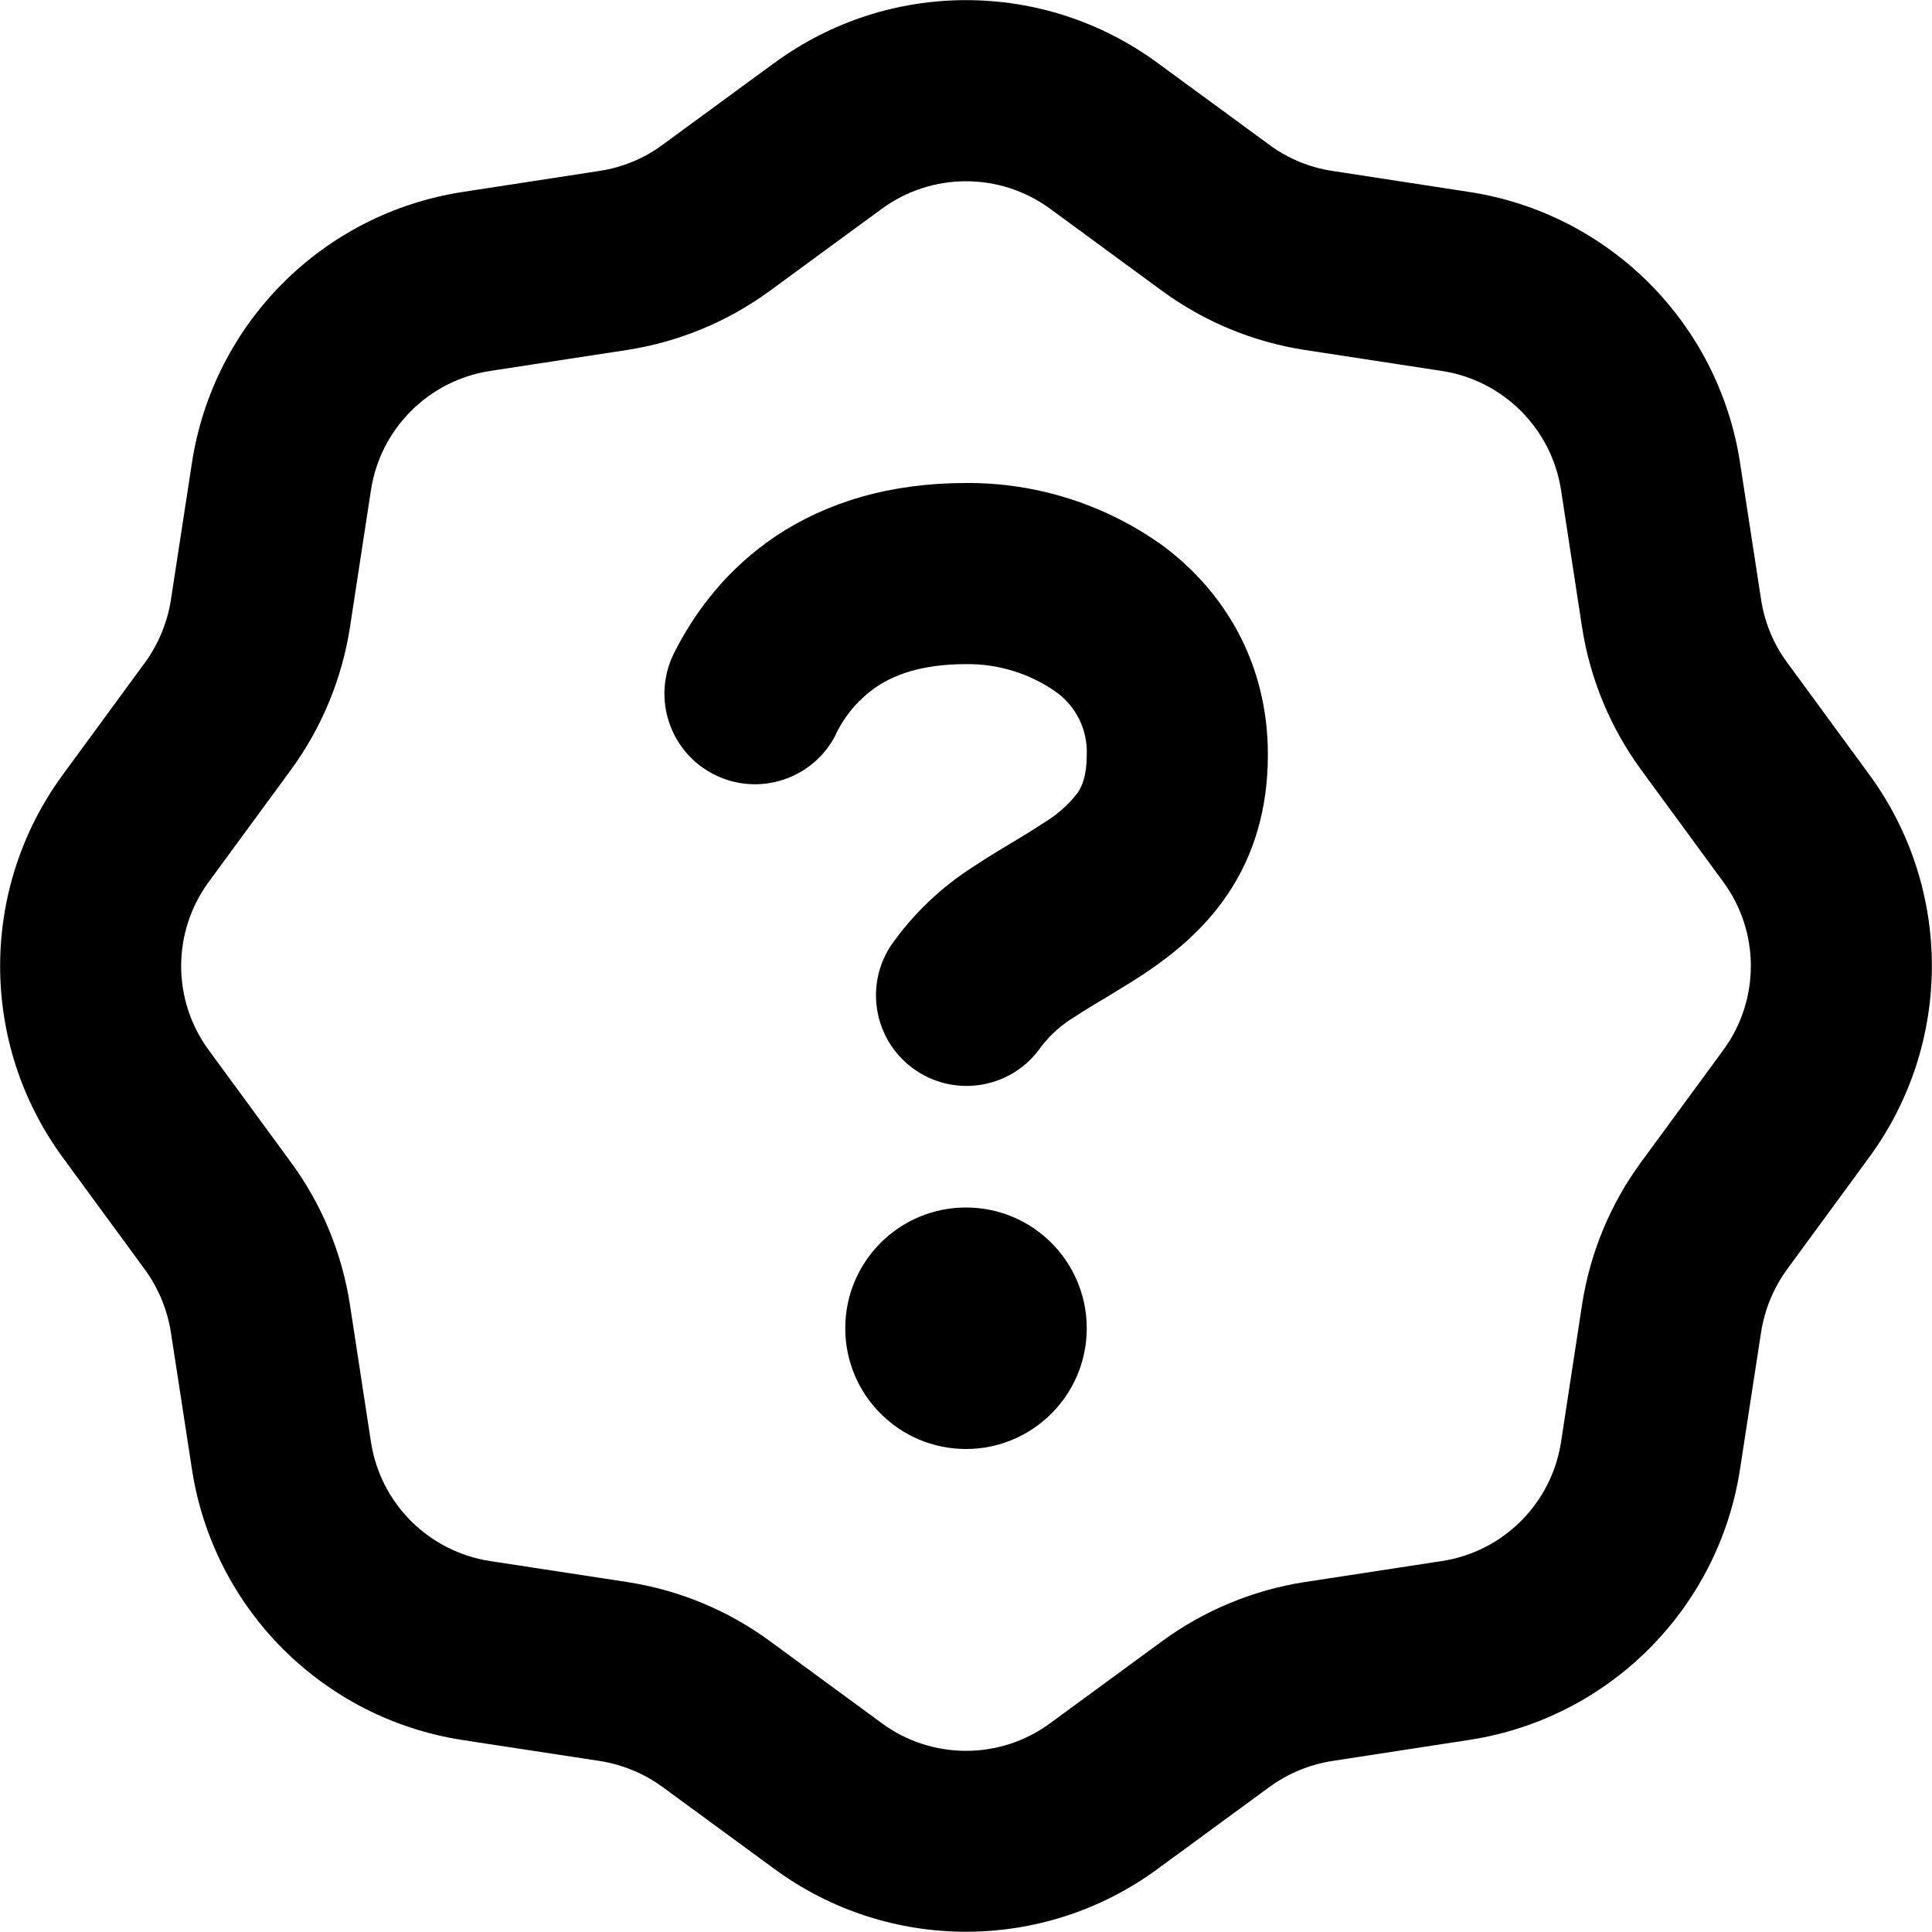
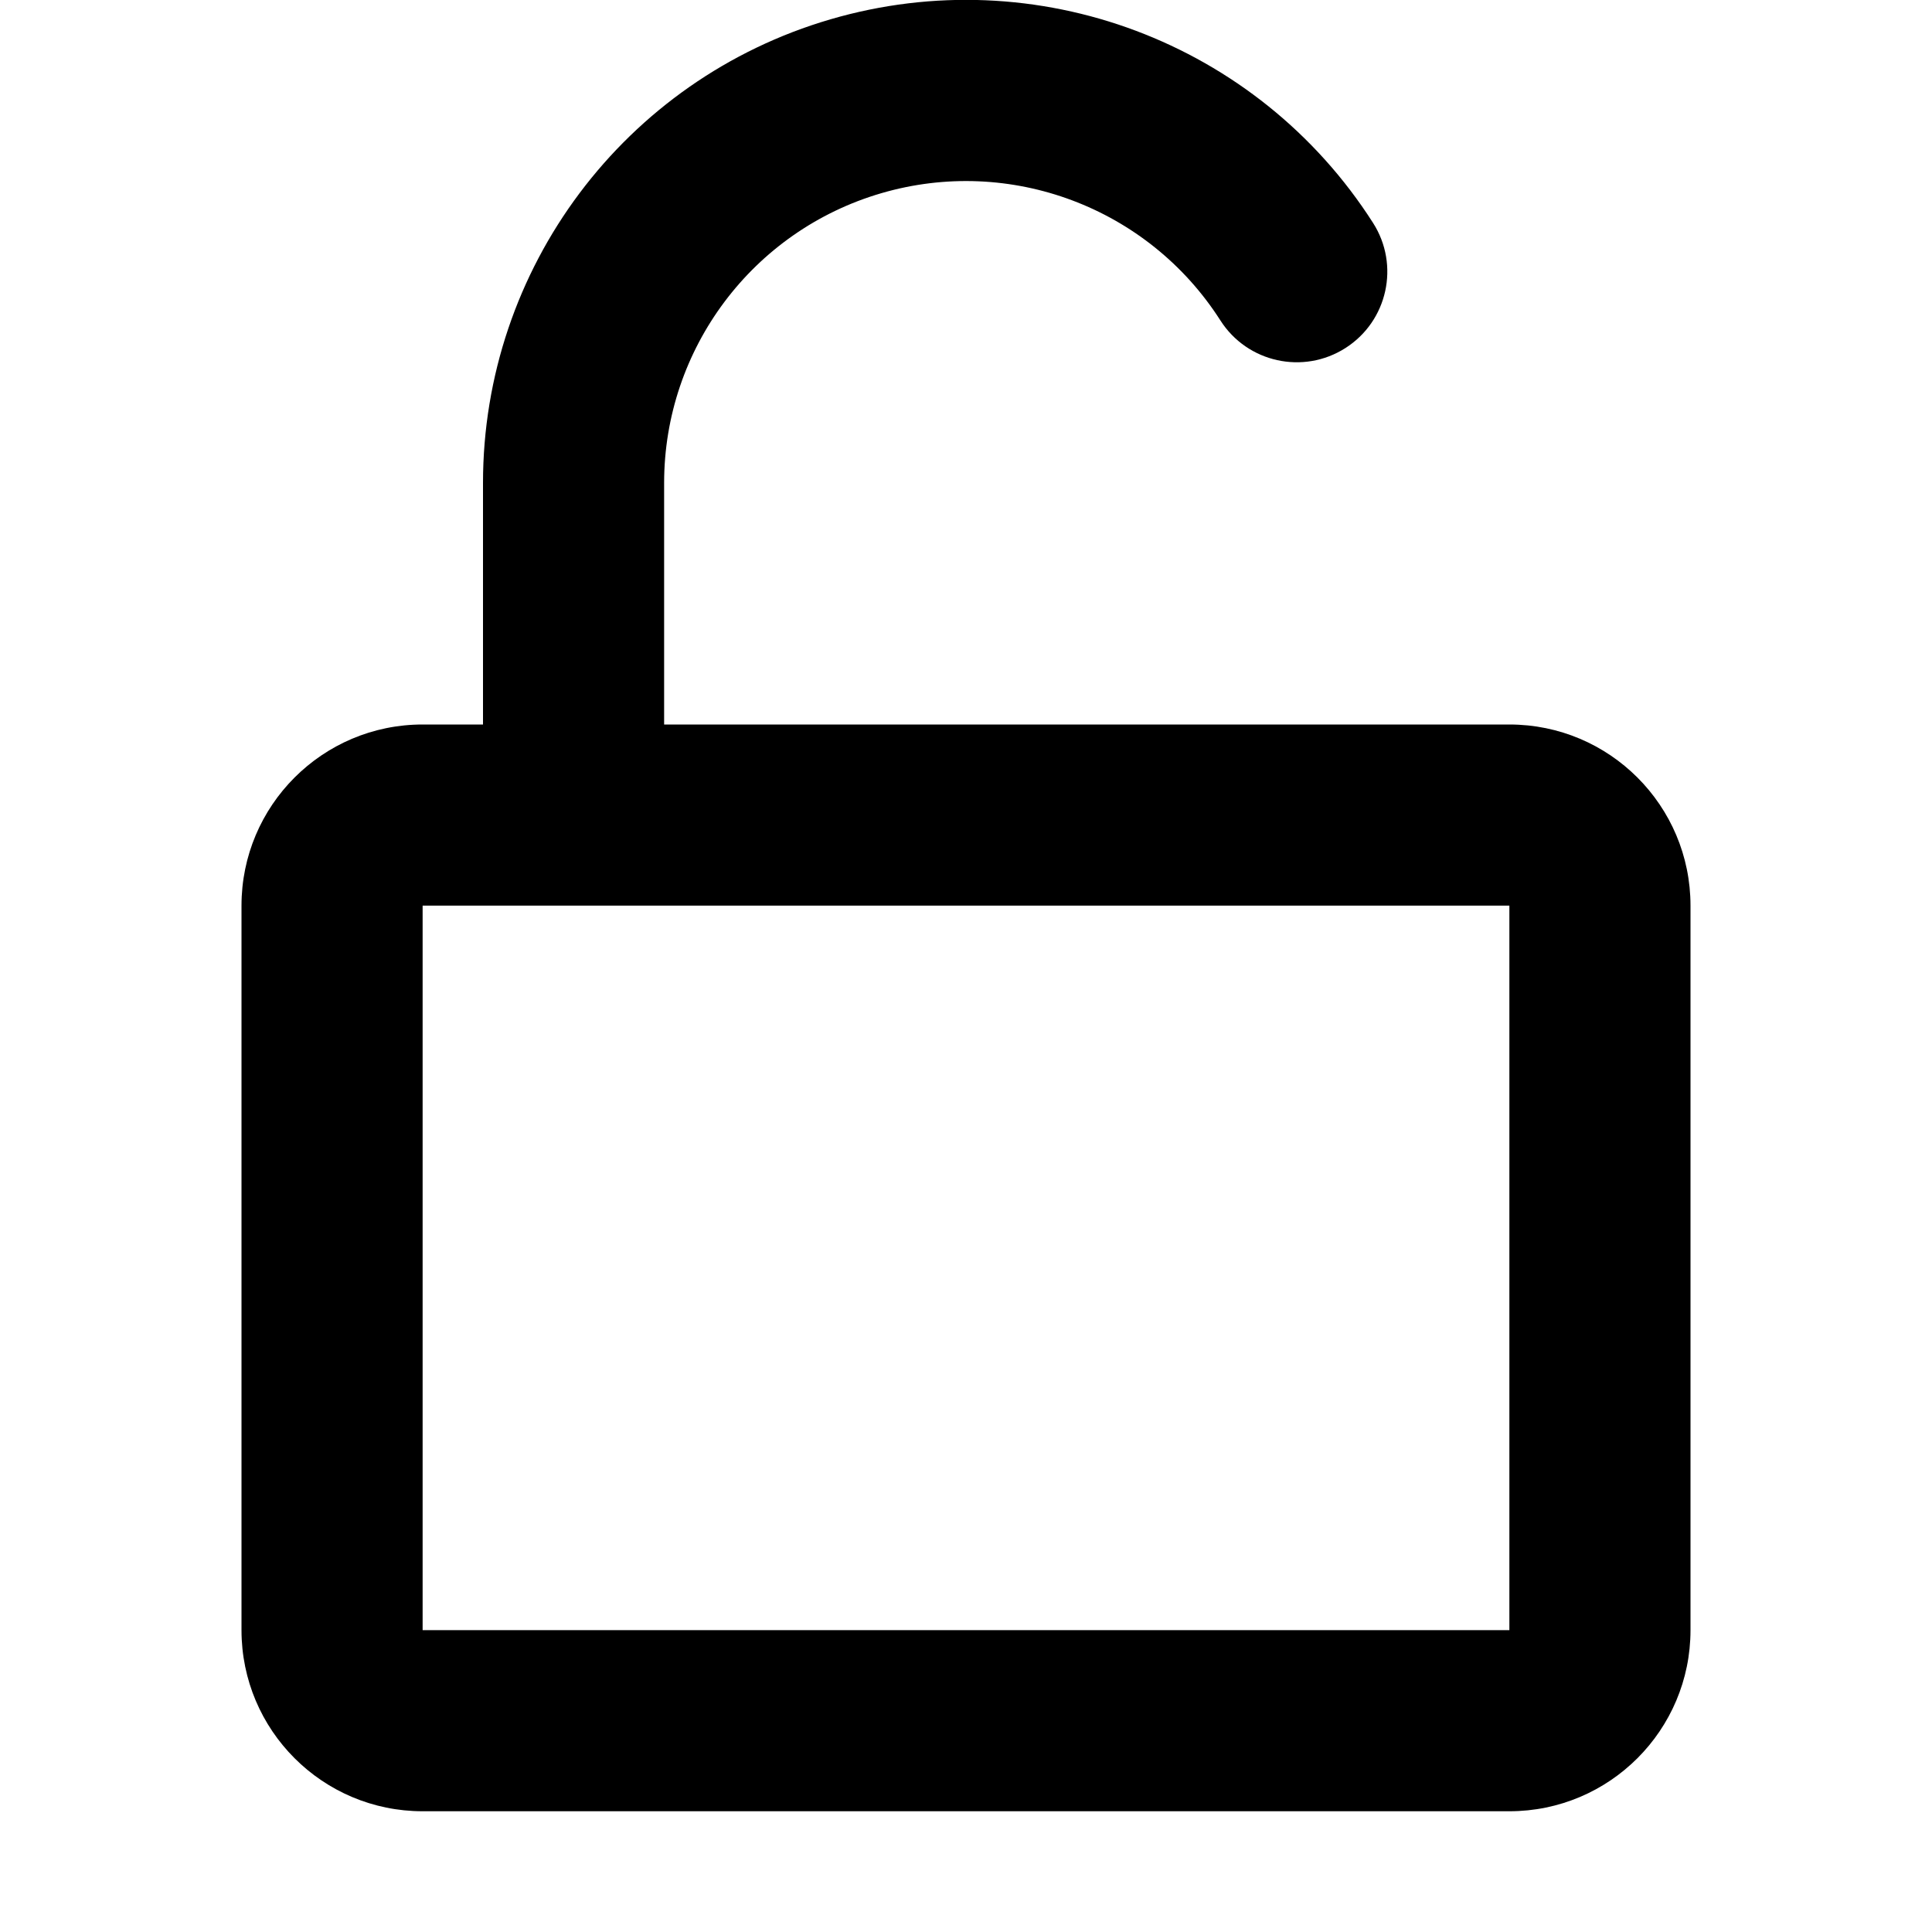
- <svg xmlns="http://www.w3.org/2000/svg" viewBox="0 0 16 16" class="svg gitea-unlock octicon-unverified" width="16" height="16" aria-hidden="true">
-   <path d="M6.415.52a2.68 2.68 0 0 1 3.17 0l.928.68c.153.113.33.186.518.215l1.138.175a2.68 2.68 0 0 1 2.241 2.24l.175 1.138c.029.187.102.365.215.518l.68.928a2.68 2.68 0 0 1 0 3.17l-.68.928a1.2 1.2 0 0 0-.215.518l-.175 1.138a2.68 2.68 0 0 1-2.241 2.241l-1.138.175a1.2 1.2 0 0 0-.518.215l-.928.68a2.68 2.68 0 0 1-3.17 0l-.928-.68a1.2 1.2 0 0 0-.518-.215L3.83 14.41a2.68 2.68 0 0 1-2.24-2.24l-.175-1.138a1.2 1.2 0 0 0-.215-.518l-.68-.928a2.68 2.68 0 0 1 0-3.17l.68-.928a1.2 1.2 0 0 0 .215-.518l.175-1.14a2.68 2.68 0 0 1 2.24-2.24l1.138-.175c.187-.029.365-.102.518-.215l.928-.68Zm2.282 1.209a1.18 1.18 0 0 0-1.394 0l-.928.68a2.7 2.7 0 0 1-1.18.489l-1.136.174a1.18 1.18 0 0 0-.987.987l-.174 1.137a2.7 2.7 0 0 1-.489 1.18l-.68.927c-.305.415-.305.98 0 1.394l.68.928c.256.348.423.752.489 1.18l.174 1.136c.078.51.478.909.987.987l1.137.174c.427.066.831.233 1.18.489l.927.68c.415.305.98.305 1.394 0l.928-.68a2.7 2.7 0 0 1 1.18-.489l1.136-.174c.51-.078.909-.478.987-.987l.174-1.137c.066-.427.233-.831.489-1.18l.68-.927c.305-.415.305-.98 0-1.394l-.68-.928a2.7 2.7 0 0 1-.489-1.18l-.174-1.136a1.18 1.18 0 0 0-.987-.987l-1.137-.174a2.7 2.7 0 0 1-1.18-.489ZM6.92 6.085h.001a.75.75 0 0 1-1.342-.67c.169-.339.436-.701.849-.977C6.846 4.16 7.369 4 8 4a2.76 2.76 0 0 1 1.638.525c.502.377.862.965.862 1.725 0 .448-.115.83-.329 1.15-.205.307-.47.513-.692.662-.109.072-.22.138-.313.195l-.006.004a6 6 0 0 0-.26.16 1 1 0 0 0-.276.245.75.75 0 0 1-1.248-.832c.184-.264.42-.489.692-.661.109-.073.22-.139.313-.195l.007-.004c.1-.061.182-.11.258-.161a1 1 0 0 0 .277-.245C8.96 6.514 9 6.427 9 6.25a.61.61 0 0 0-.262-.525A1.27 1.27 0 0 0 8 5.5c-.369 0-.595.09-.74.187a1 1 0 0 0-.34.398M9 11a1 1 0 1 1-2 0 1 1 0 0 1 2 0" />
+ <svg xmlns="http://www.w3.org/2000/svg" viewBox="0 0 16 16" class="svg gitea-unlock octicon-unlock" width="16" height="16" aria-hidden="true">
+   <path d="M5.5 4v2h7A1.5 1.5 0 0 1 14 7.5v6a1.5 1.5 0 0 1-1.5 1.5h-9A1.5 1.5 0 0 1 2 13.5v-6A1.5 1.5 0 0 1 3.499 6H4V4a4 4 0 0 1 7.371-2.154.75.75 0 0 1-1.264.808A2.5 2.5 0 0 0 5.5 4m-2 3.5v6h9v-6z" />
</svg>
